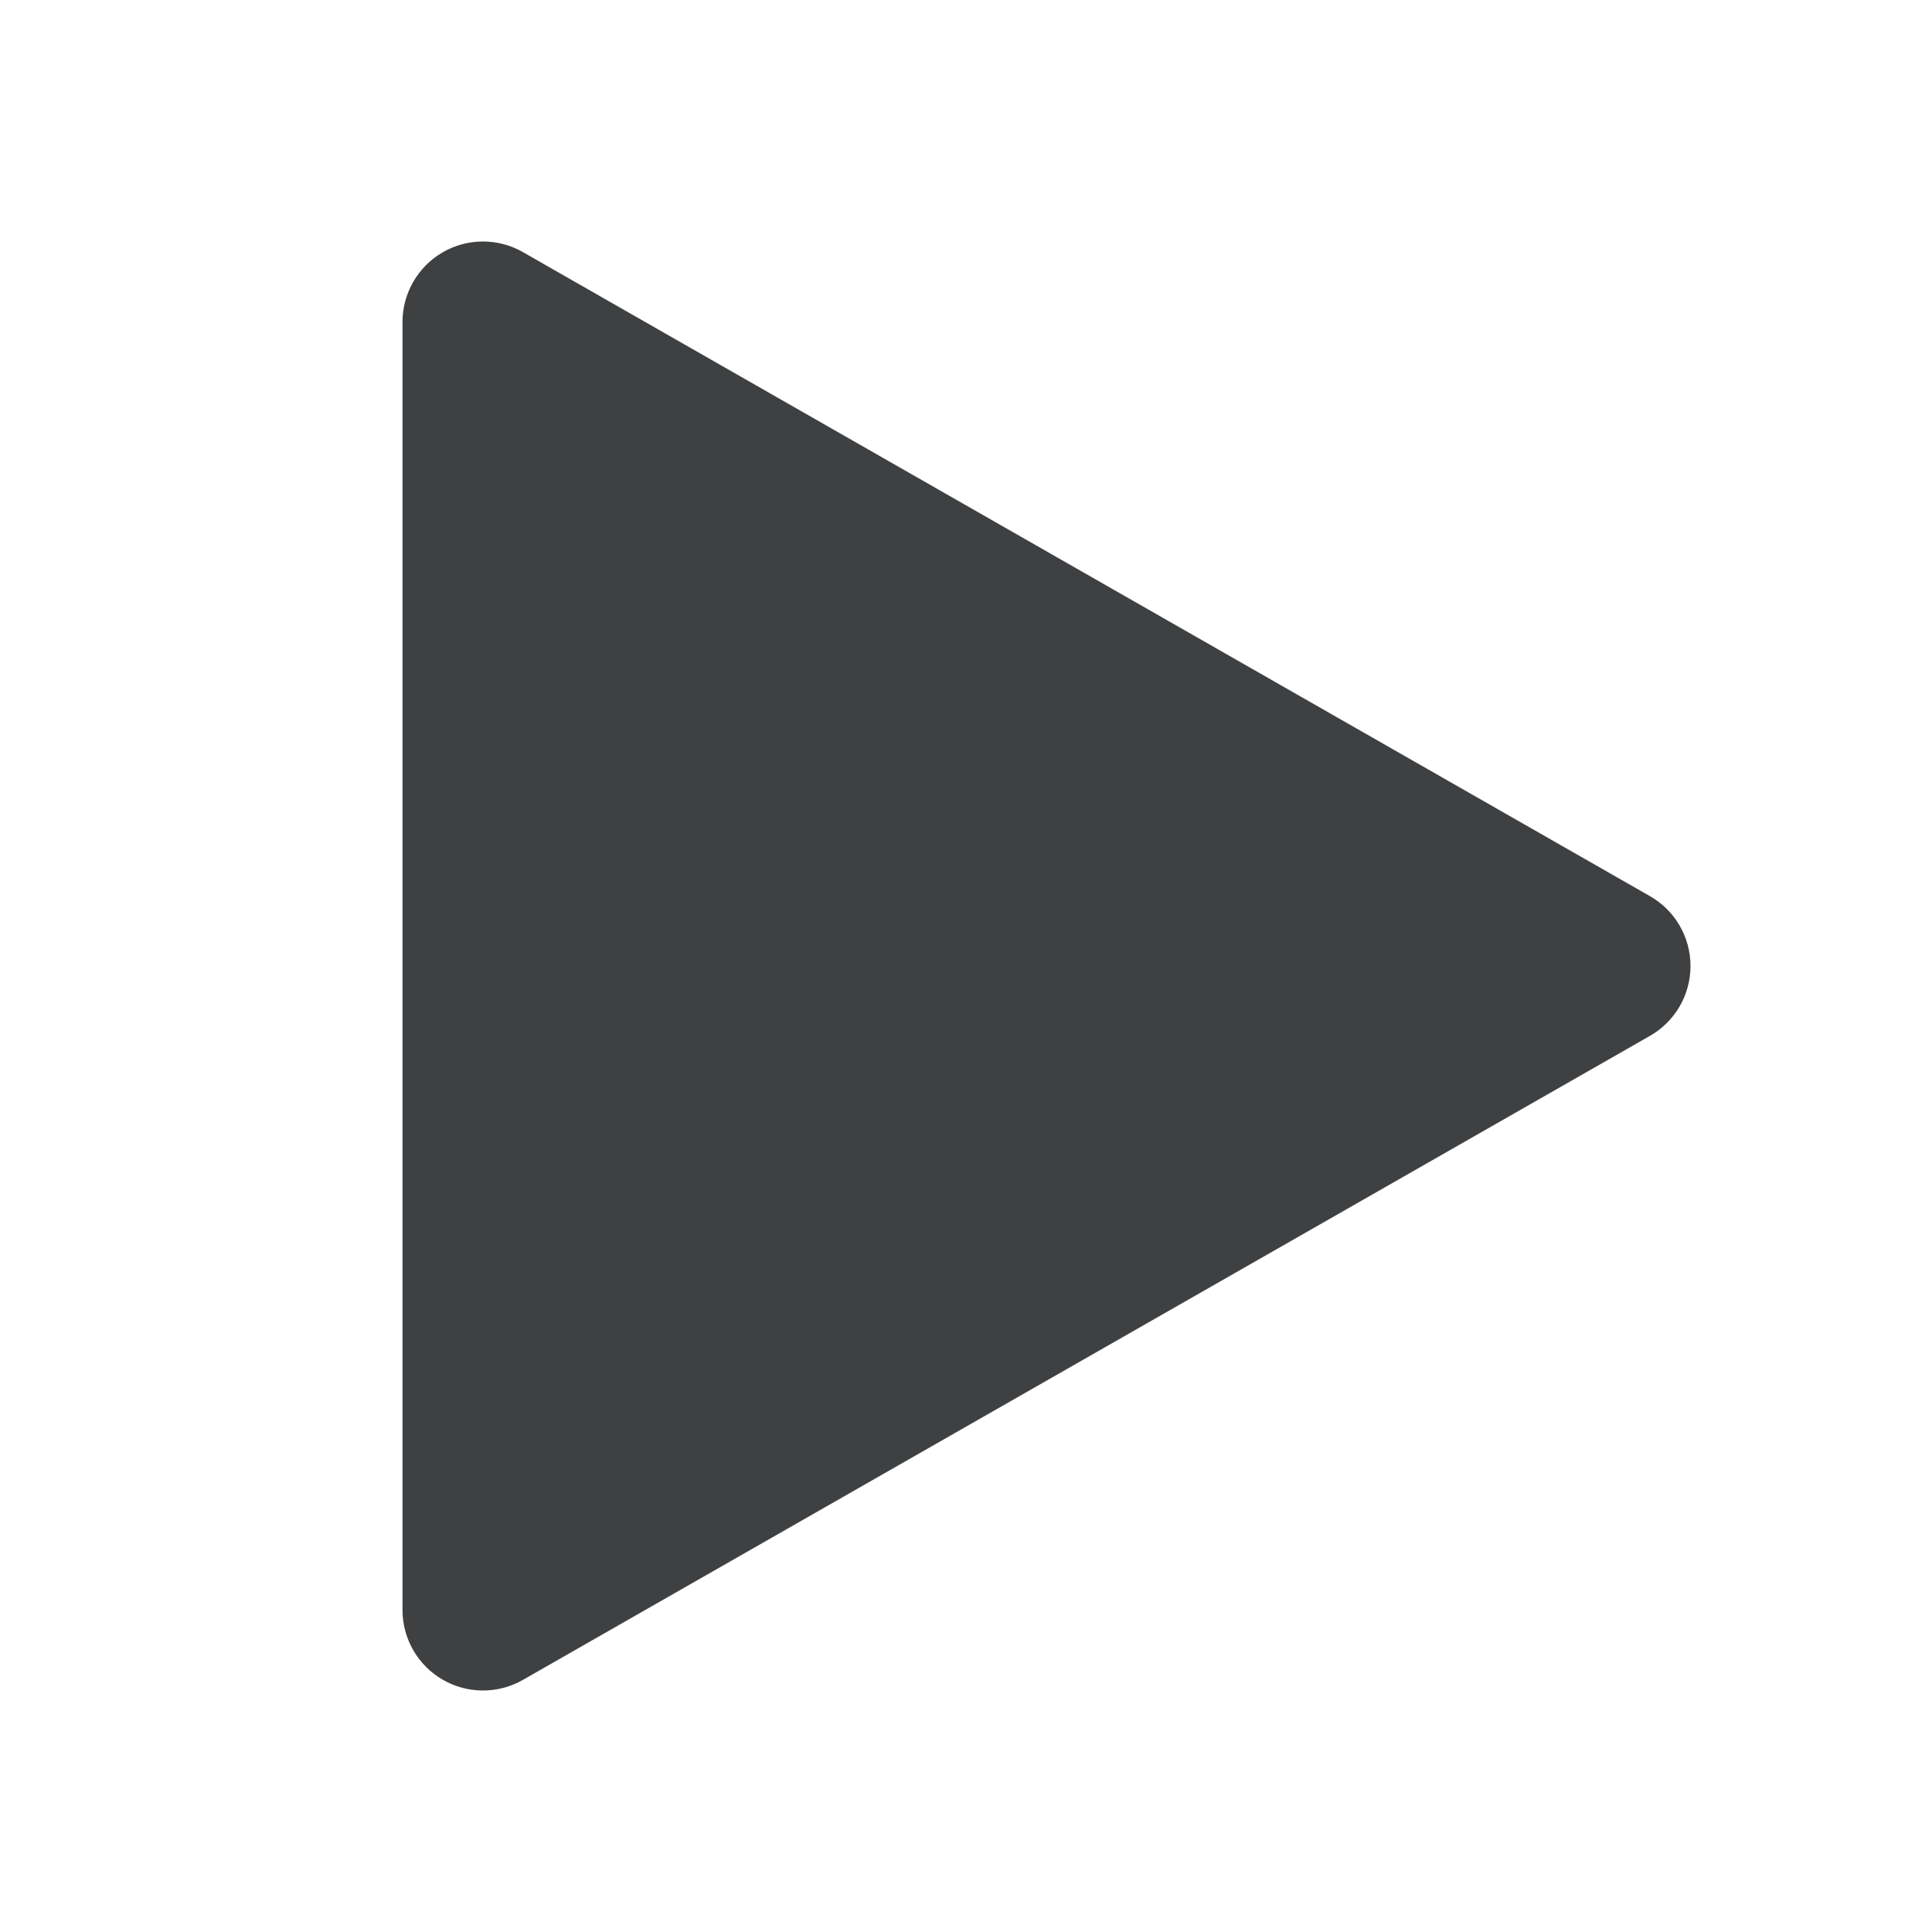
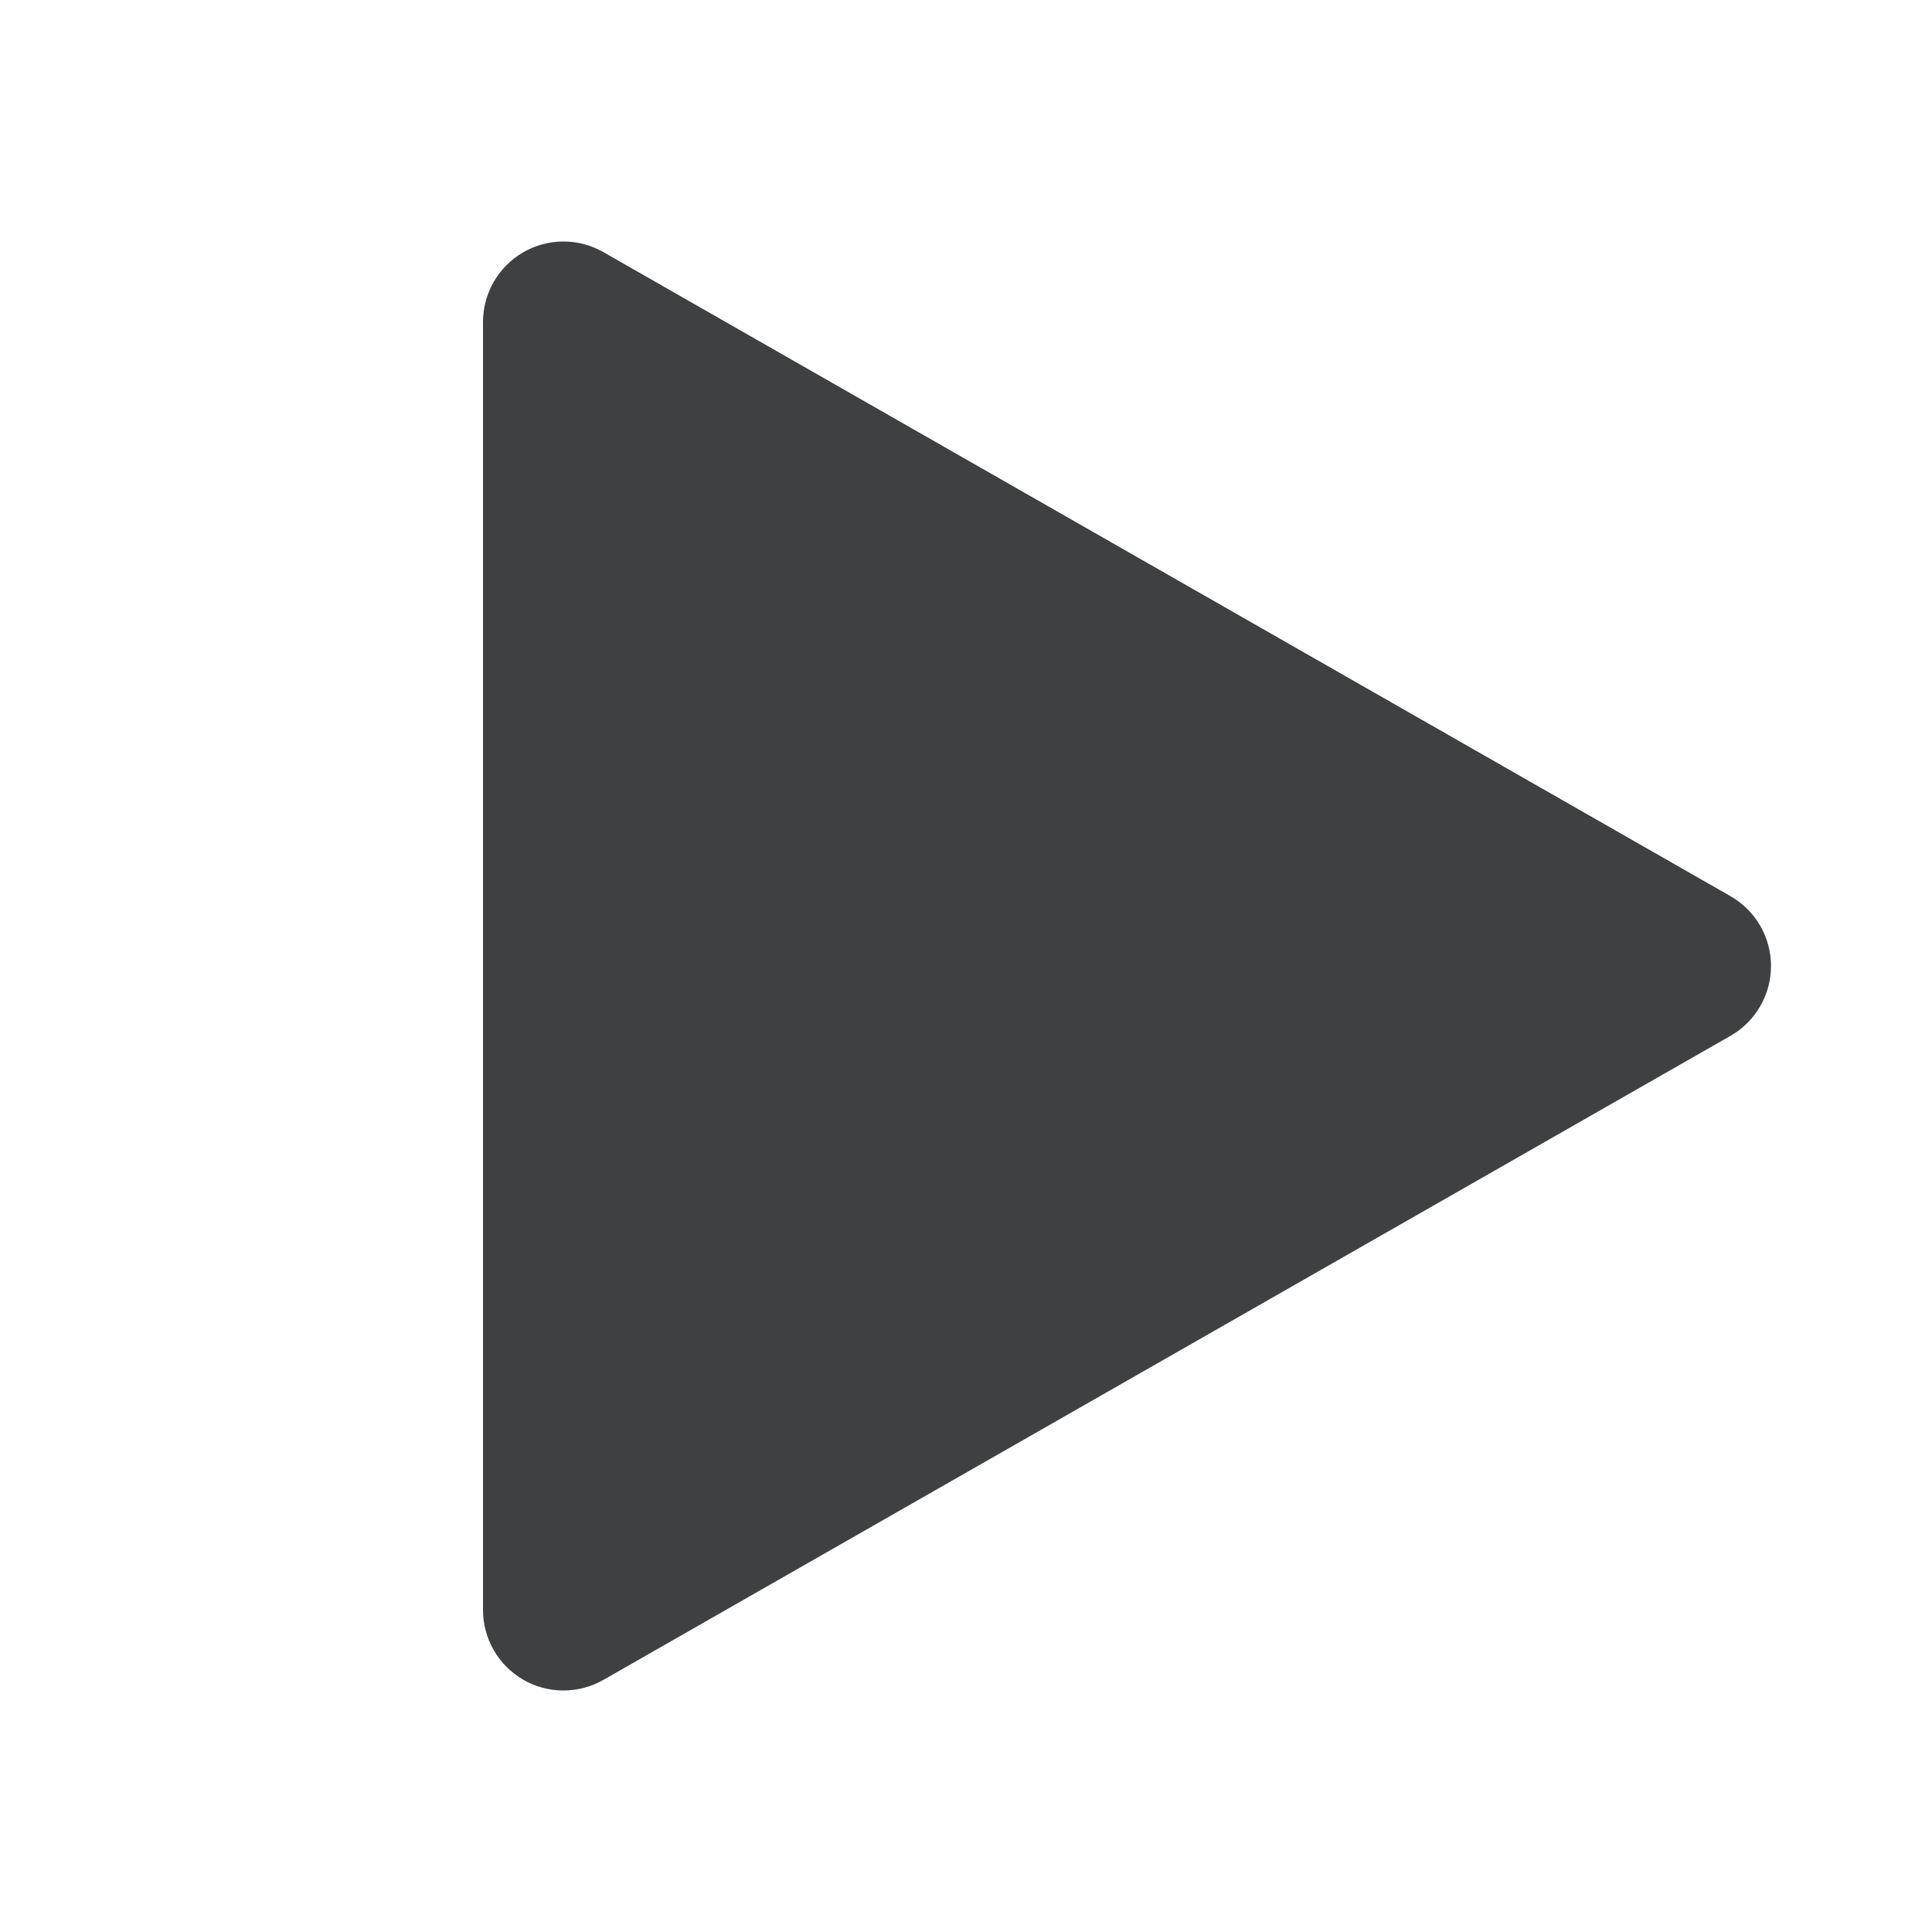
<svg xmlns="http://www.w3.org/2000/svg" width="24" height="24" viewBox="0 0 24 24" fill="none">
-   <path fill-rule="evenodd" clip-rule="evenodd" d="M5.498 3.135C5.806 2.956 6.187 2.955 6.496 3.132L20.496 11.132C20.808 11.31 21 11.641 21 12C21 12.359 20.808 12.69 20.496 12.868L6.496 20.868C6.187 21.045 5.806 21.044 5.498 20.865C5.19 20.686 5 20.357 5 20V4C5 3.644 5.19 3.314 5.498 3.135Z" fill="#3E4042" />
+   <path fill-rule="evenodd" clip-rule="evenodd" d="M6.498 3.135C6.806 2.956 7.187 2.955 7.496 3.132L21.496 11.132C21.808 11.31 22 11.641 22 12C22 12.359 21.808 12.69 21.496 12.868L7.496 20.868C7.187 21.045 6.806 21.044 6.498 20.865C6.19 20.686 6 20.357 6 20V4C6 3.644 6.19 3.314 6.498 3.135Z" fill="#3E4042" />
</svg>
